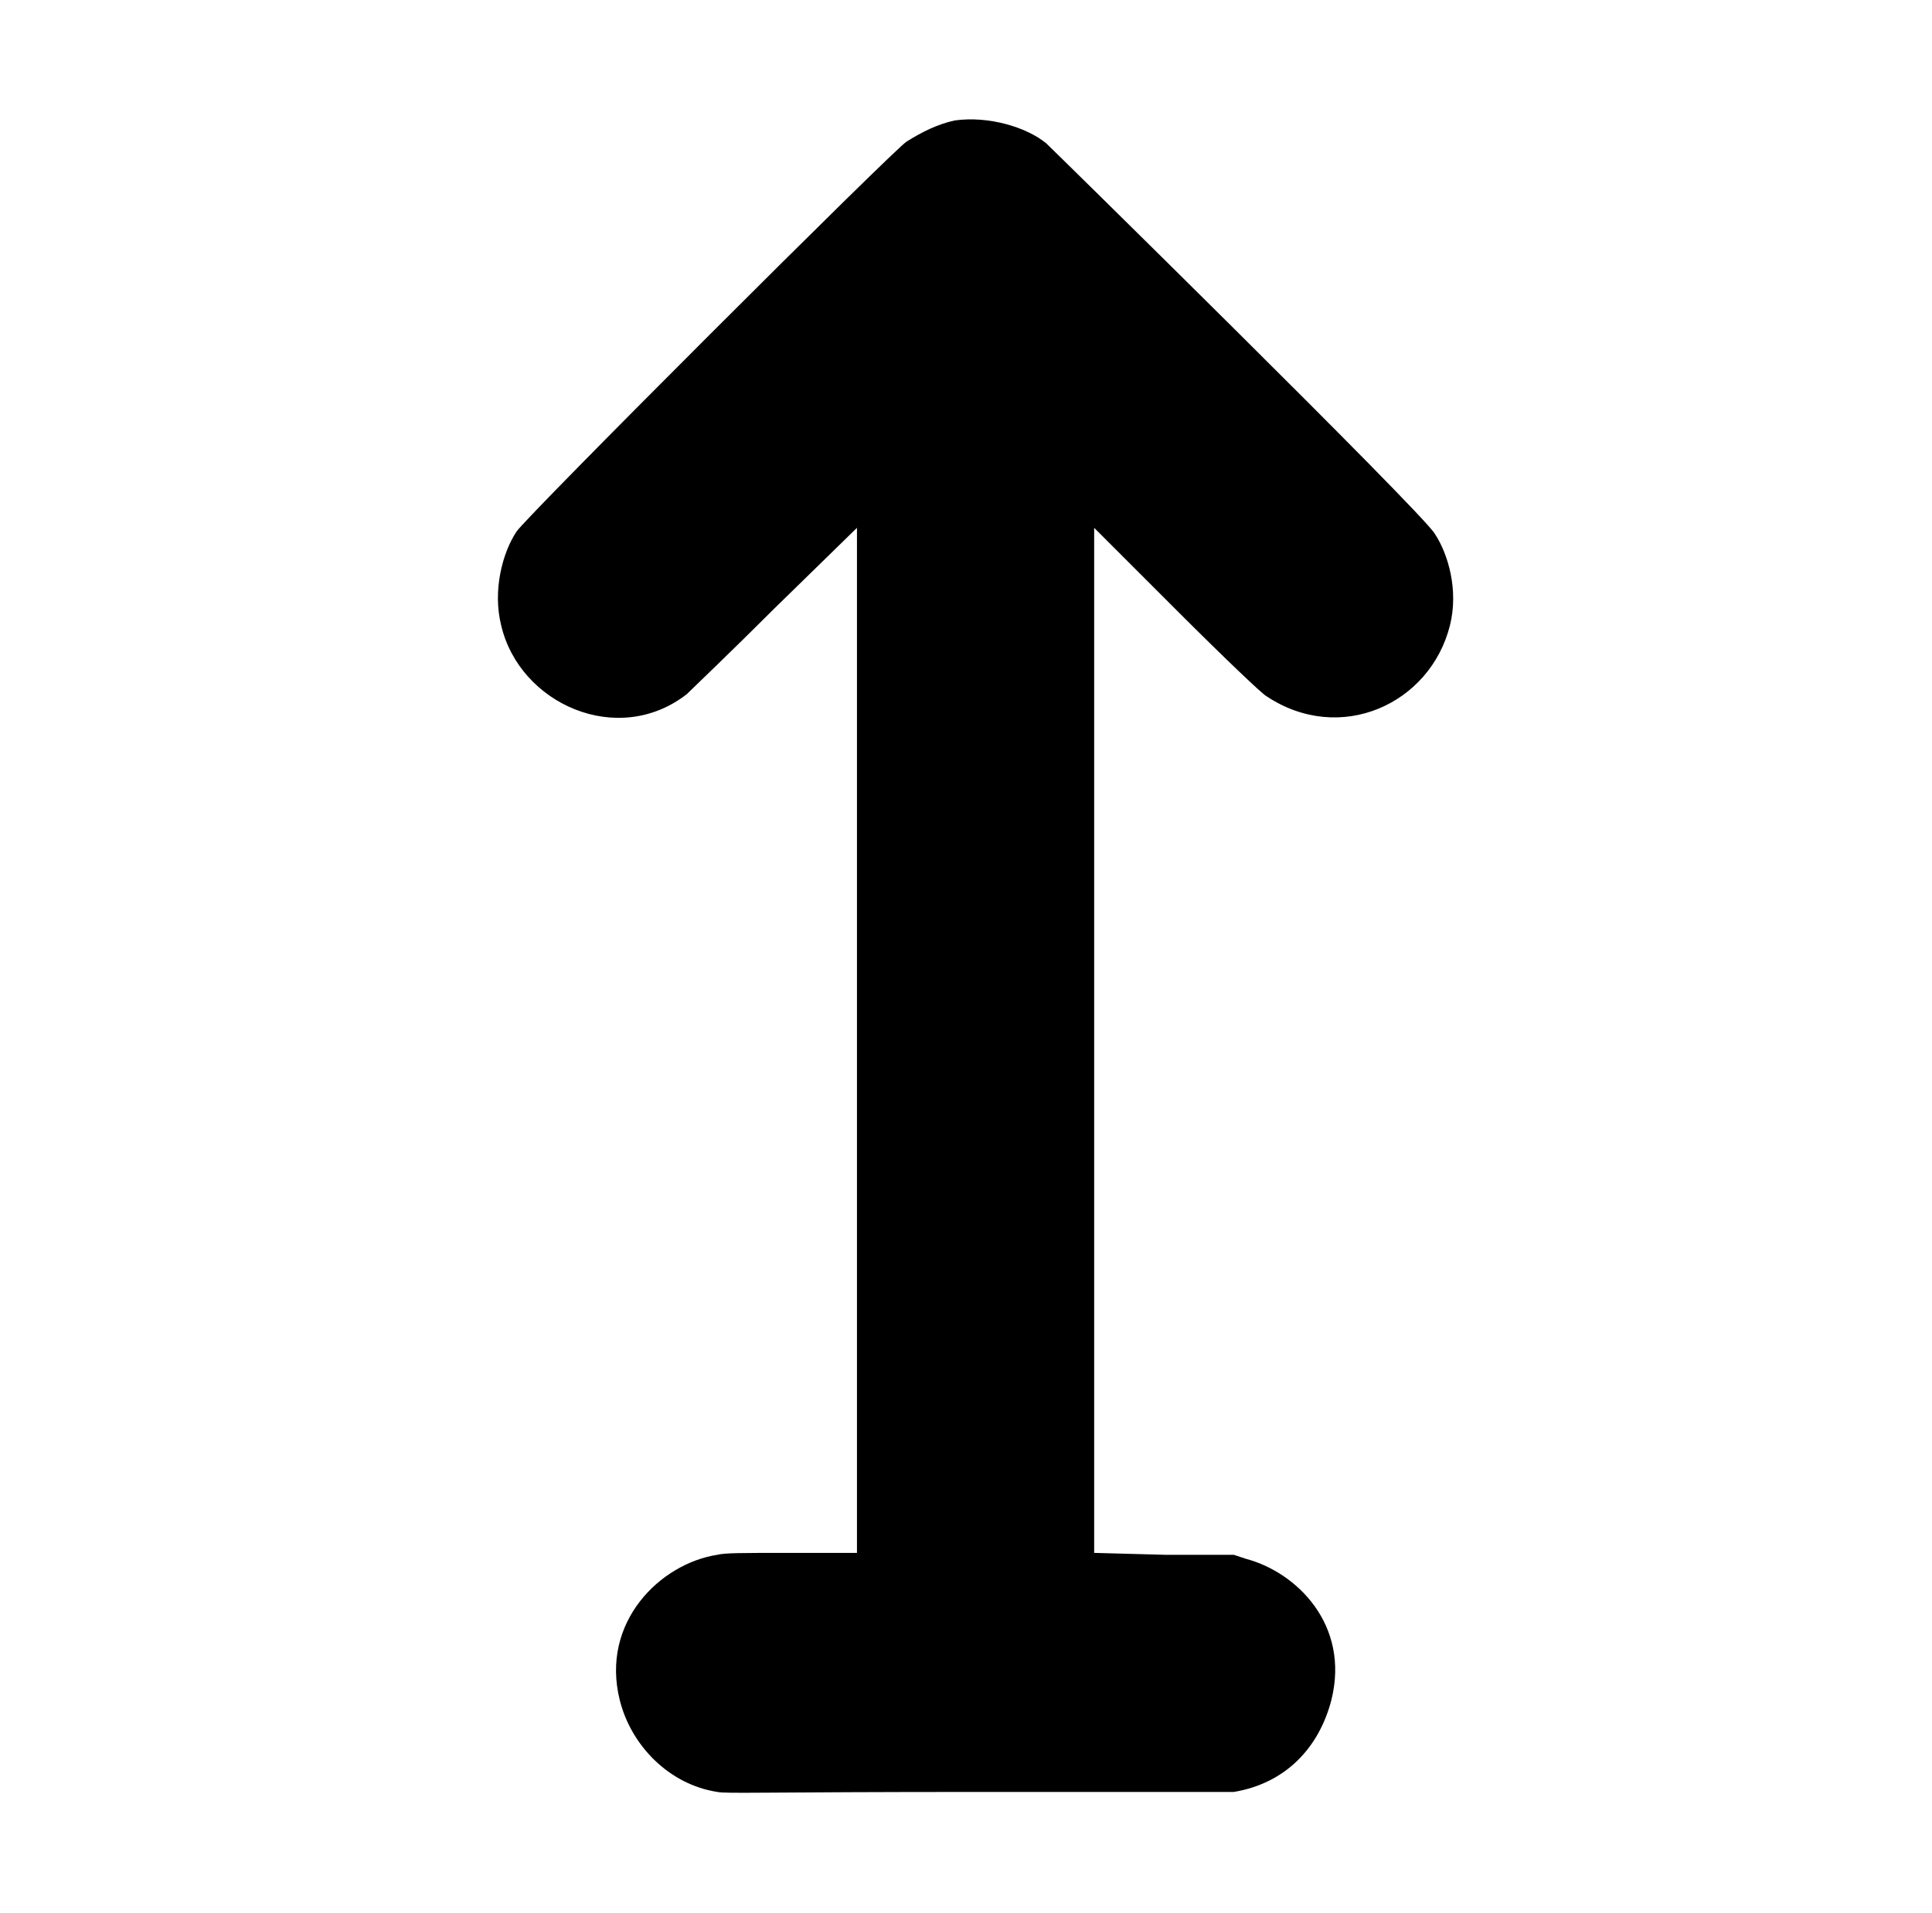
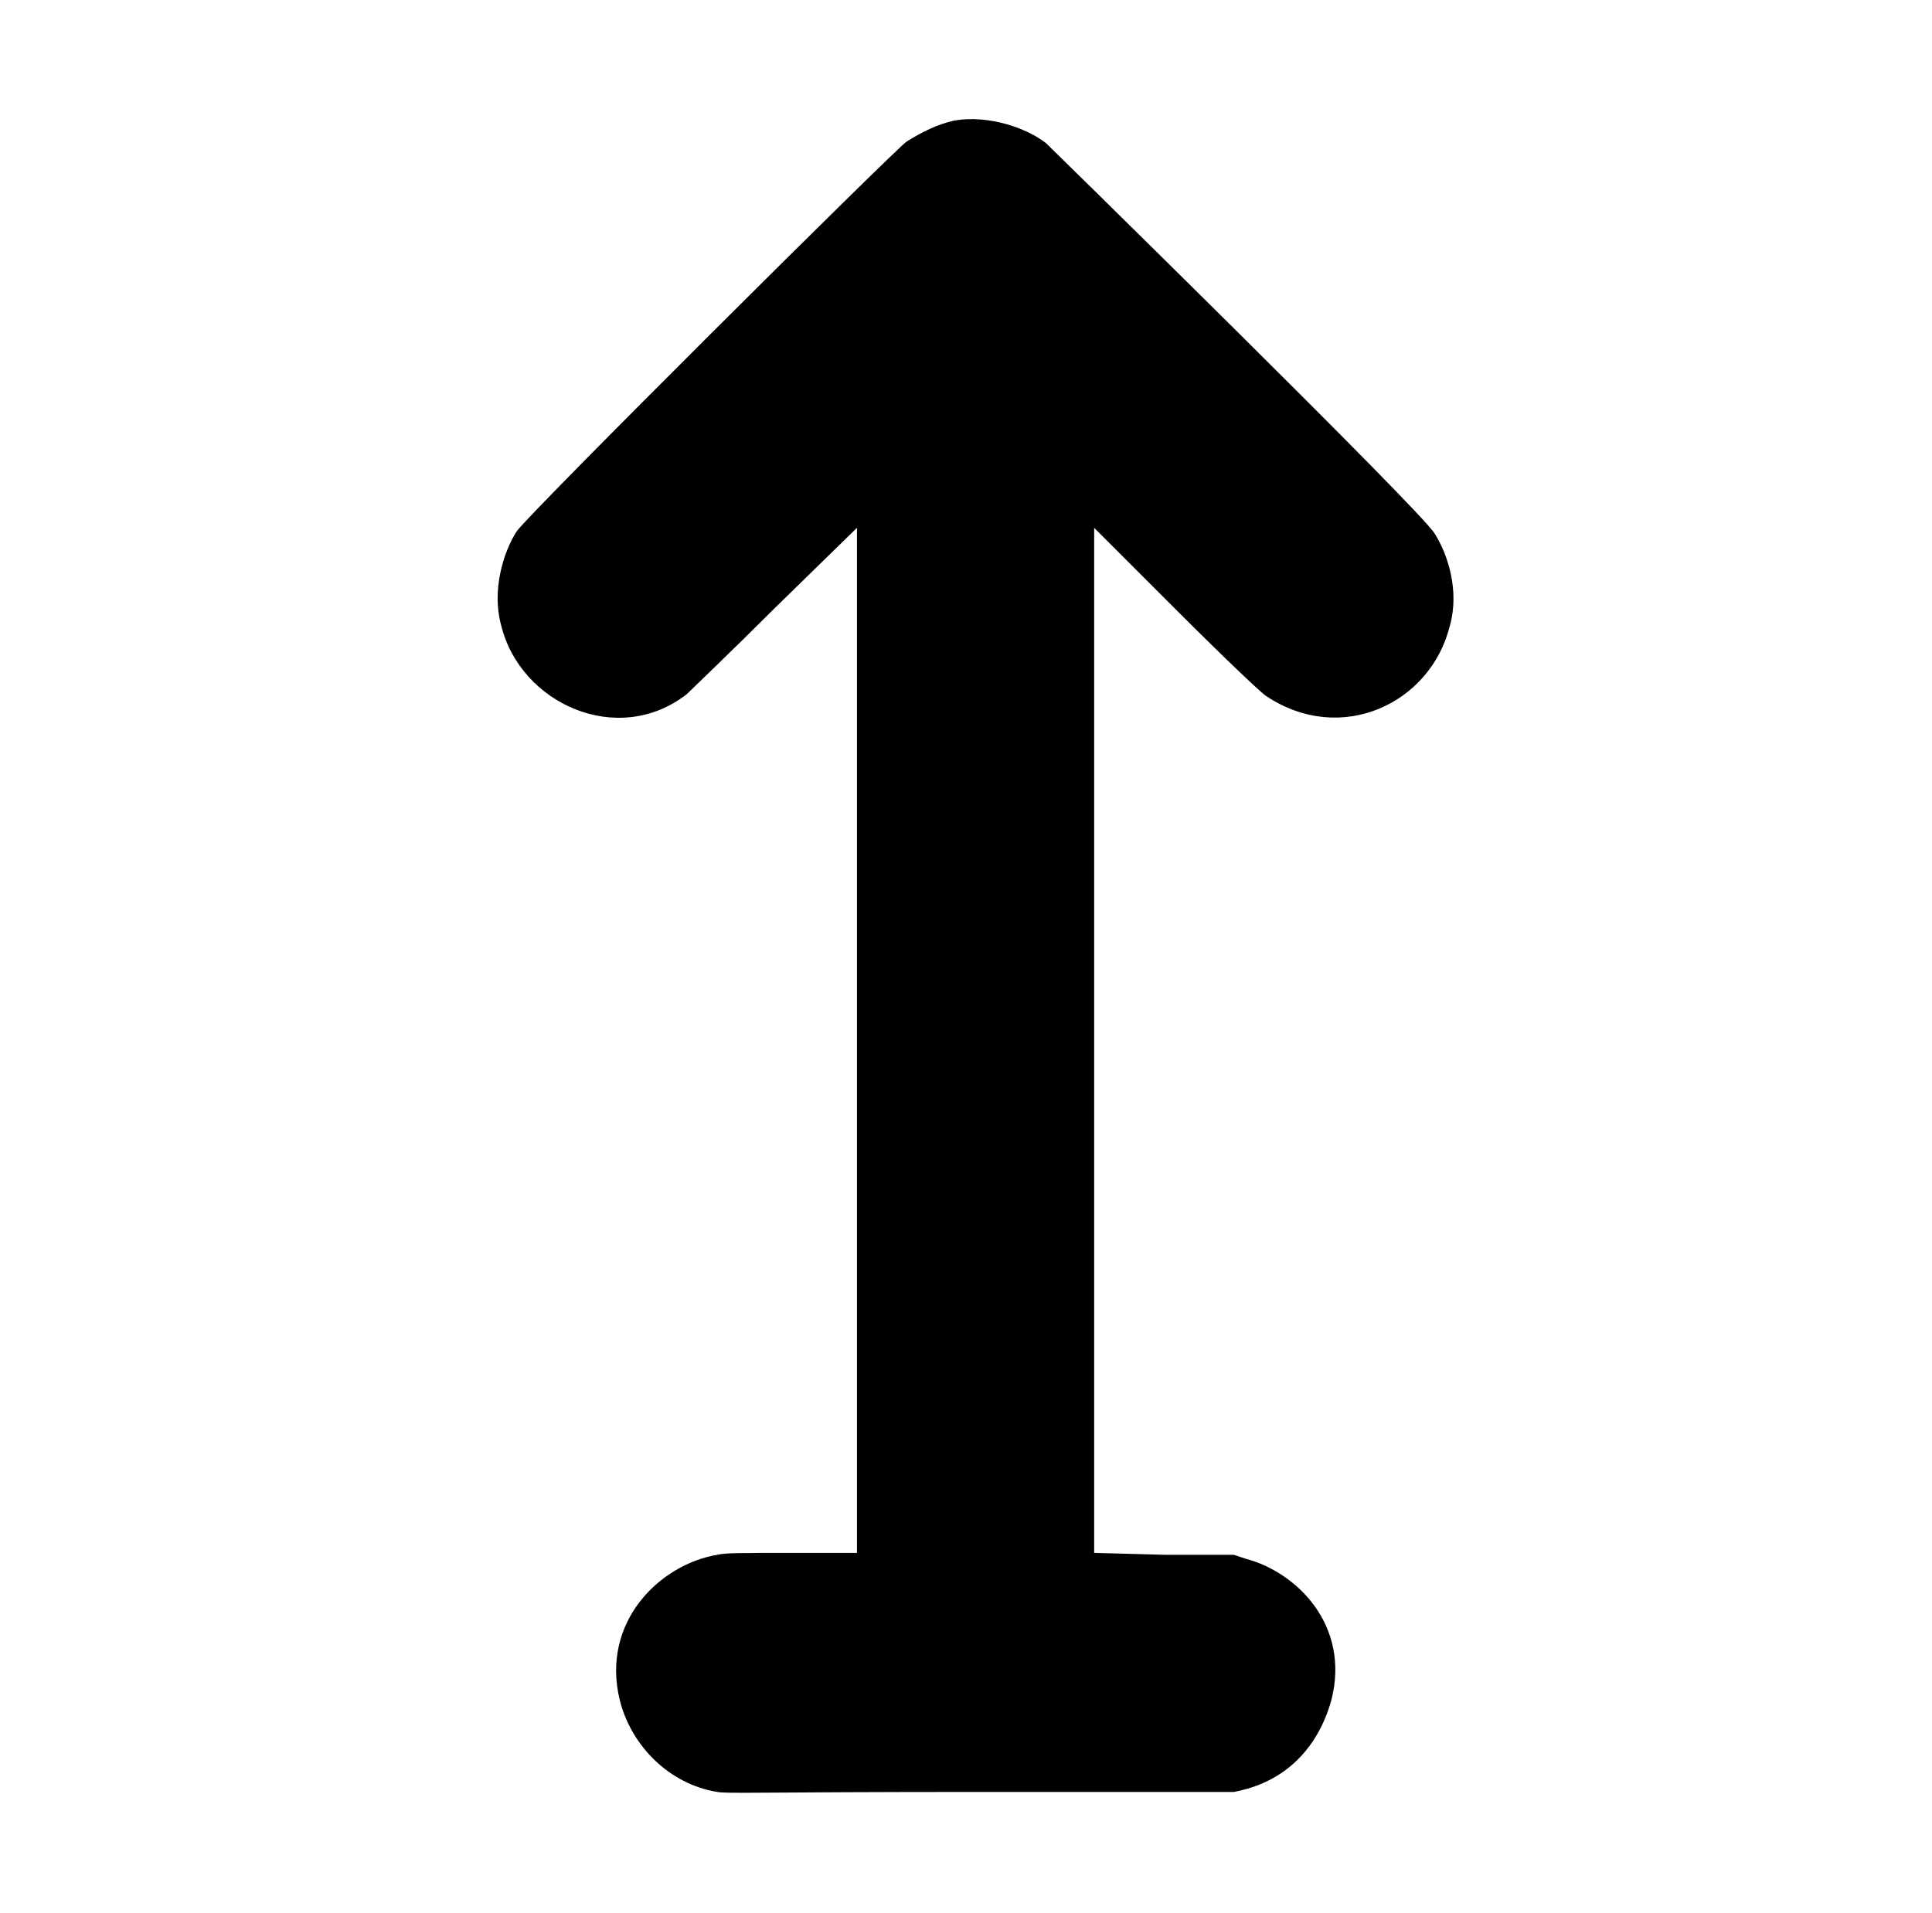
<svg xmlns="http://www.w3.org/2000/svg" version="1.1" viewBox="-10 0 1010 1000">
  <g transform="matrix(1 0 0 -1 0 800)">
-     <path fill="currentColor" d="M489 737c-9 -2 -17 -6 -25 -11c-5.151 -2.575 -199.843 -197.071 -204 -204c-7.242 -10.863 -12.581 -30.675 -8 -49c9.578 -41.048 60.929 -64.055 97 -36c2 2 23 22 46 45l43 42v-536h-34c-27 0 -35 0 -39 -1 c-29.759 -4.578 -61.211 -35.156 -51 -76c5.984 -23.938 25.953 -44.147 51 -48c5 -1 22 0 138 0h132c27.047 4.508 44.478 22.998 51 48c9.825 39.3 -18.049 66.969 -45 74l-6 2h-36l-37 1v536l43 -43c26 -26 45 -44 47 -45 c38.633 -25.755 85.727 -4.094 96 37c4.574 18.296 -0.854 37.281 -8 48c-6.979 11.631 -202.552 203.701 -203 204c-10.116 8.43 -30.173 14.547 -48 12z" />
+     <path fill="currentColor" d="M489 737c18 3 38 -4 48 -12c0 0 196 -192 203 -204c7 -11 13 -30 8 -48c-10 -41 -57 -63 -96 -37c-2 1 -21 19 -47 45l-43 43v-536l37 -1h36l6 -2c27 -7 55 -35 45 -74c-7 -25 -24 -43 -51 -48h-132c-116 0 -133 -1 -138 0c-25 4 -45 24 -51 48c-10 41 21 71 51 76 c4 1 12 1 39 1h34v536l-43 -42c-23 -23 -44 -43 -46 -45c-36 -28 -87 -5 -97 36c-5 18 1 38 8 49c4 7 199 201 204 204c8 5 16 9 25 11z" />
  </g>
</svg>
